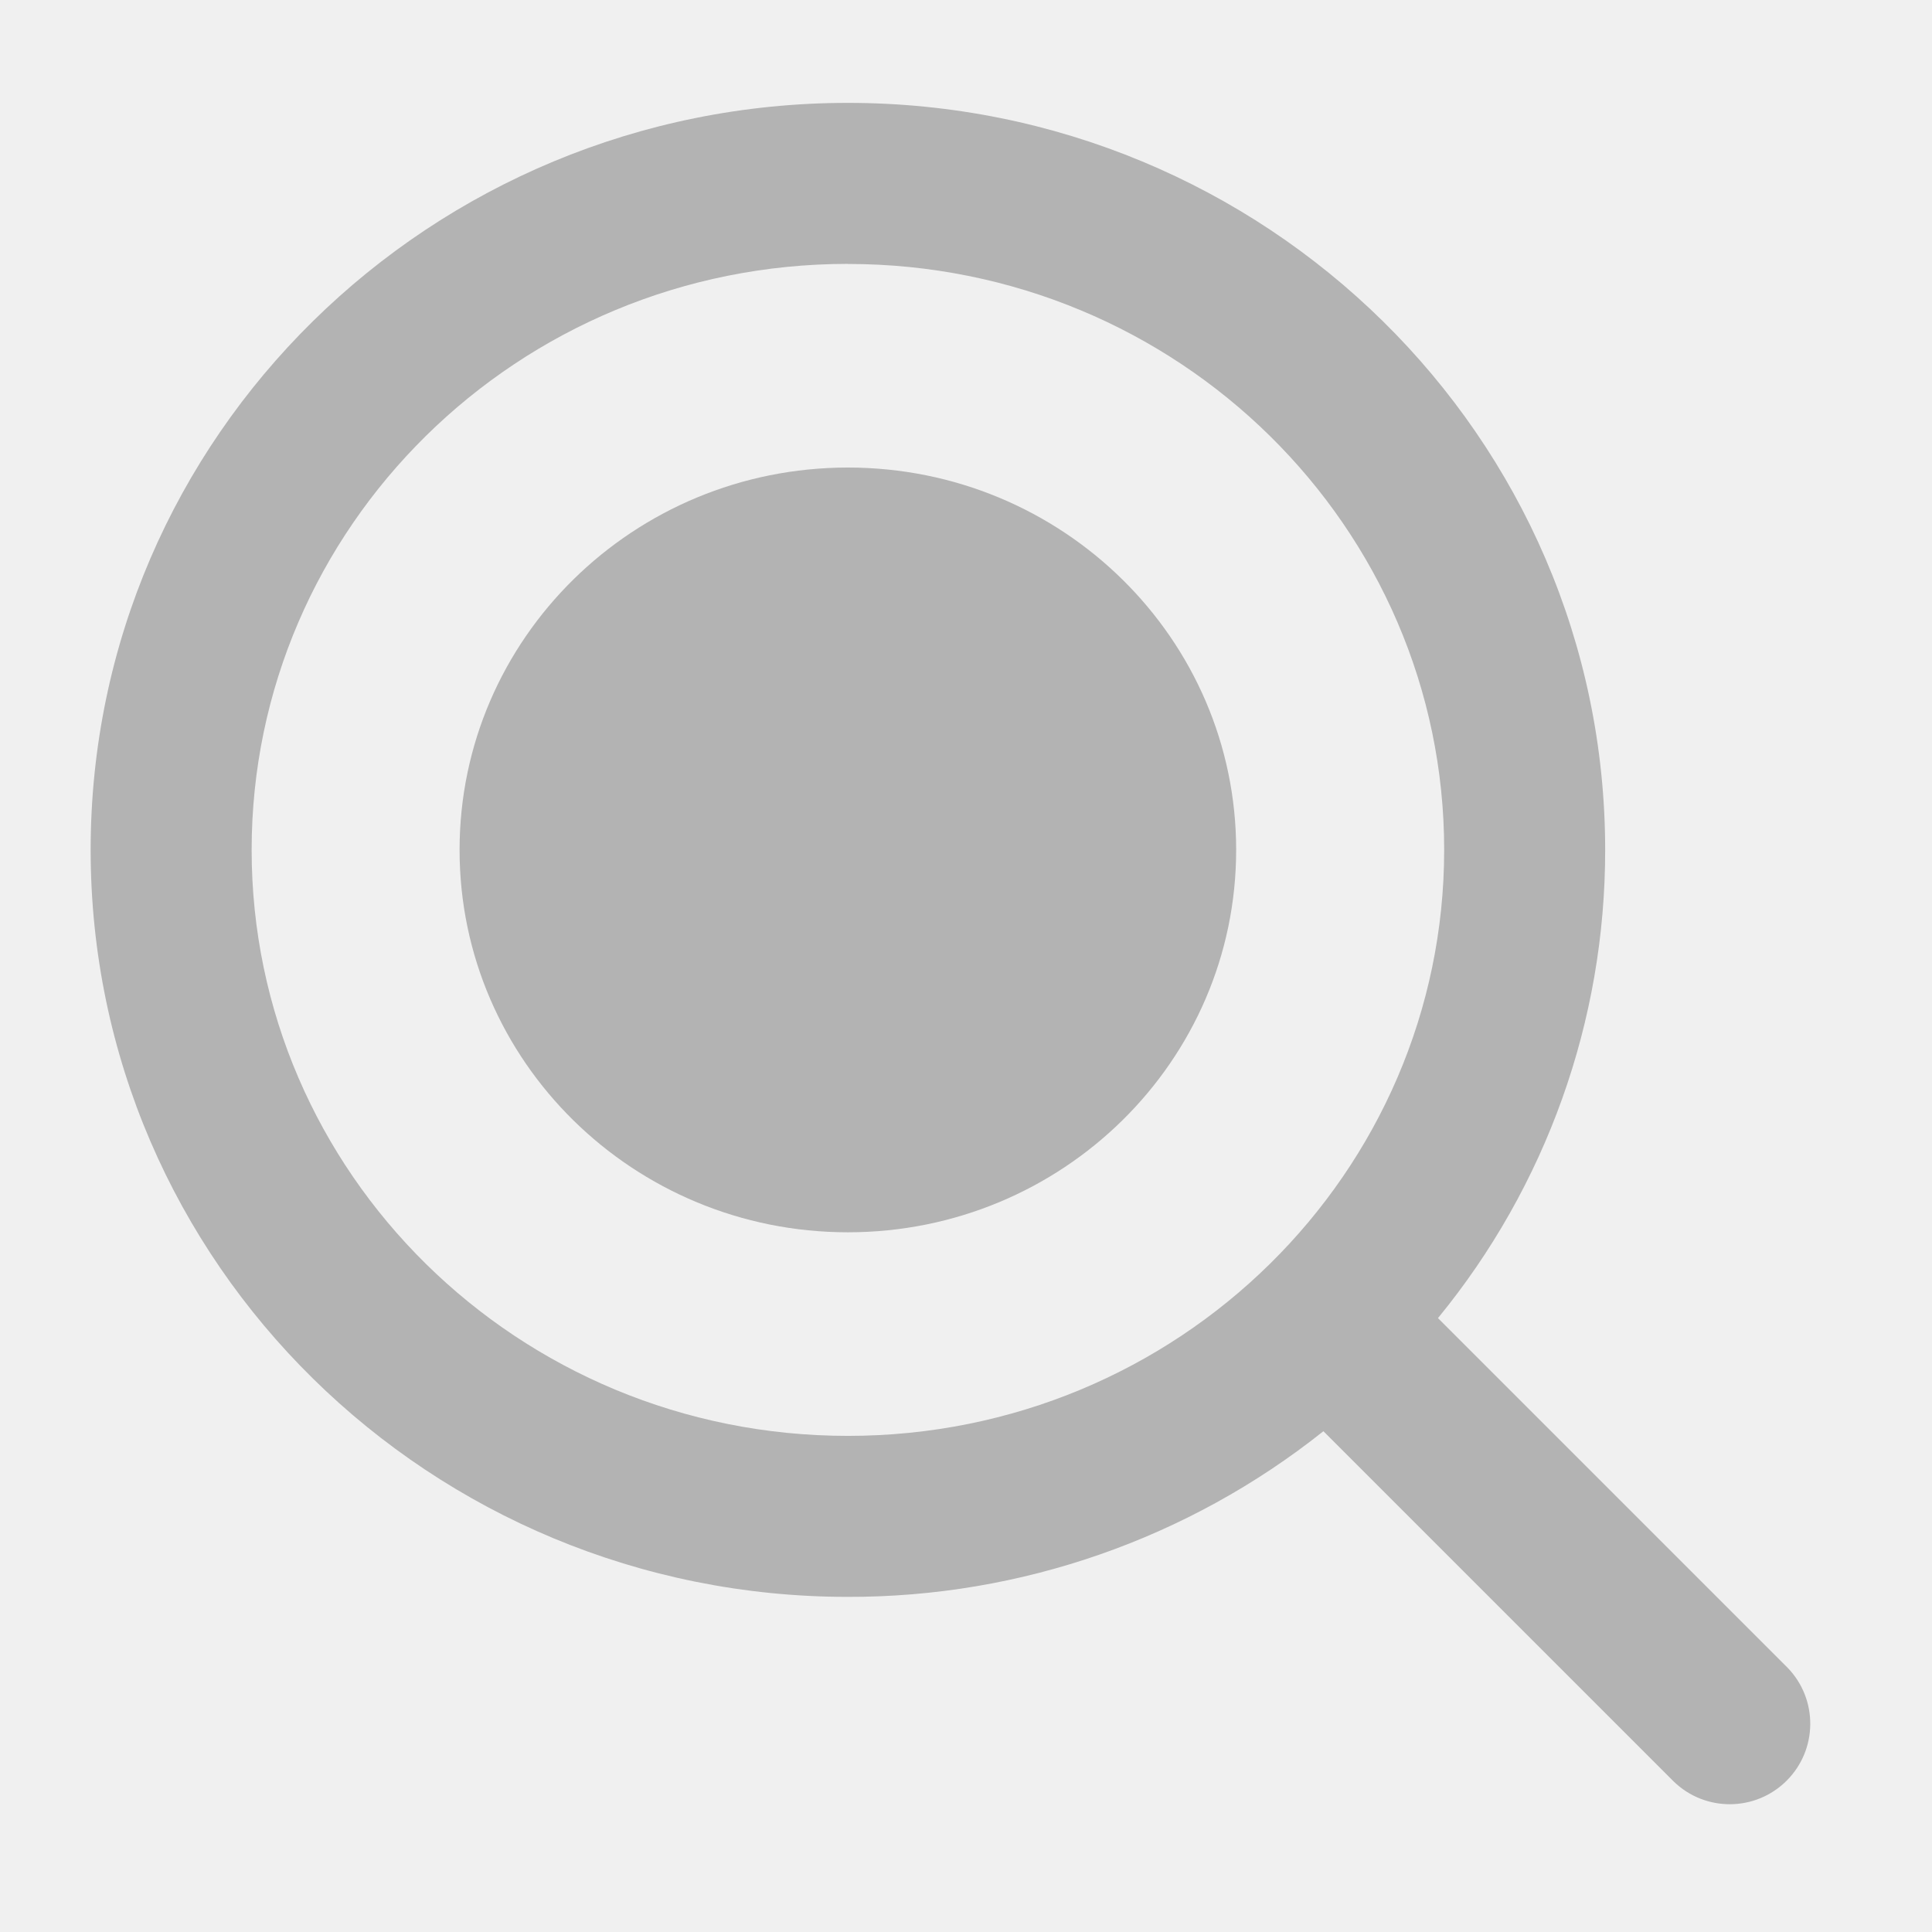
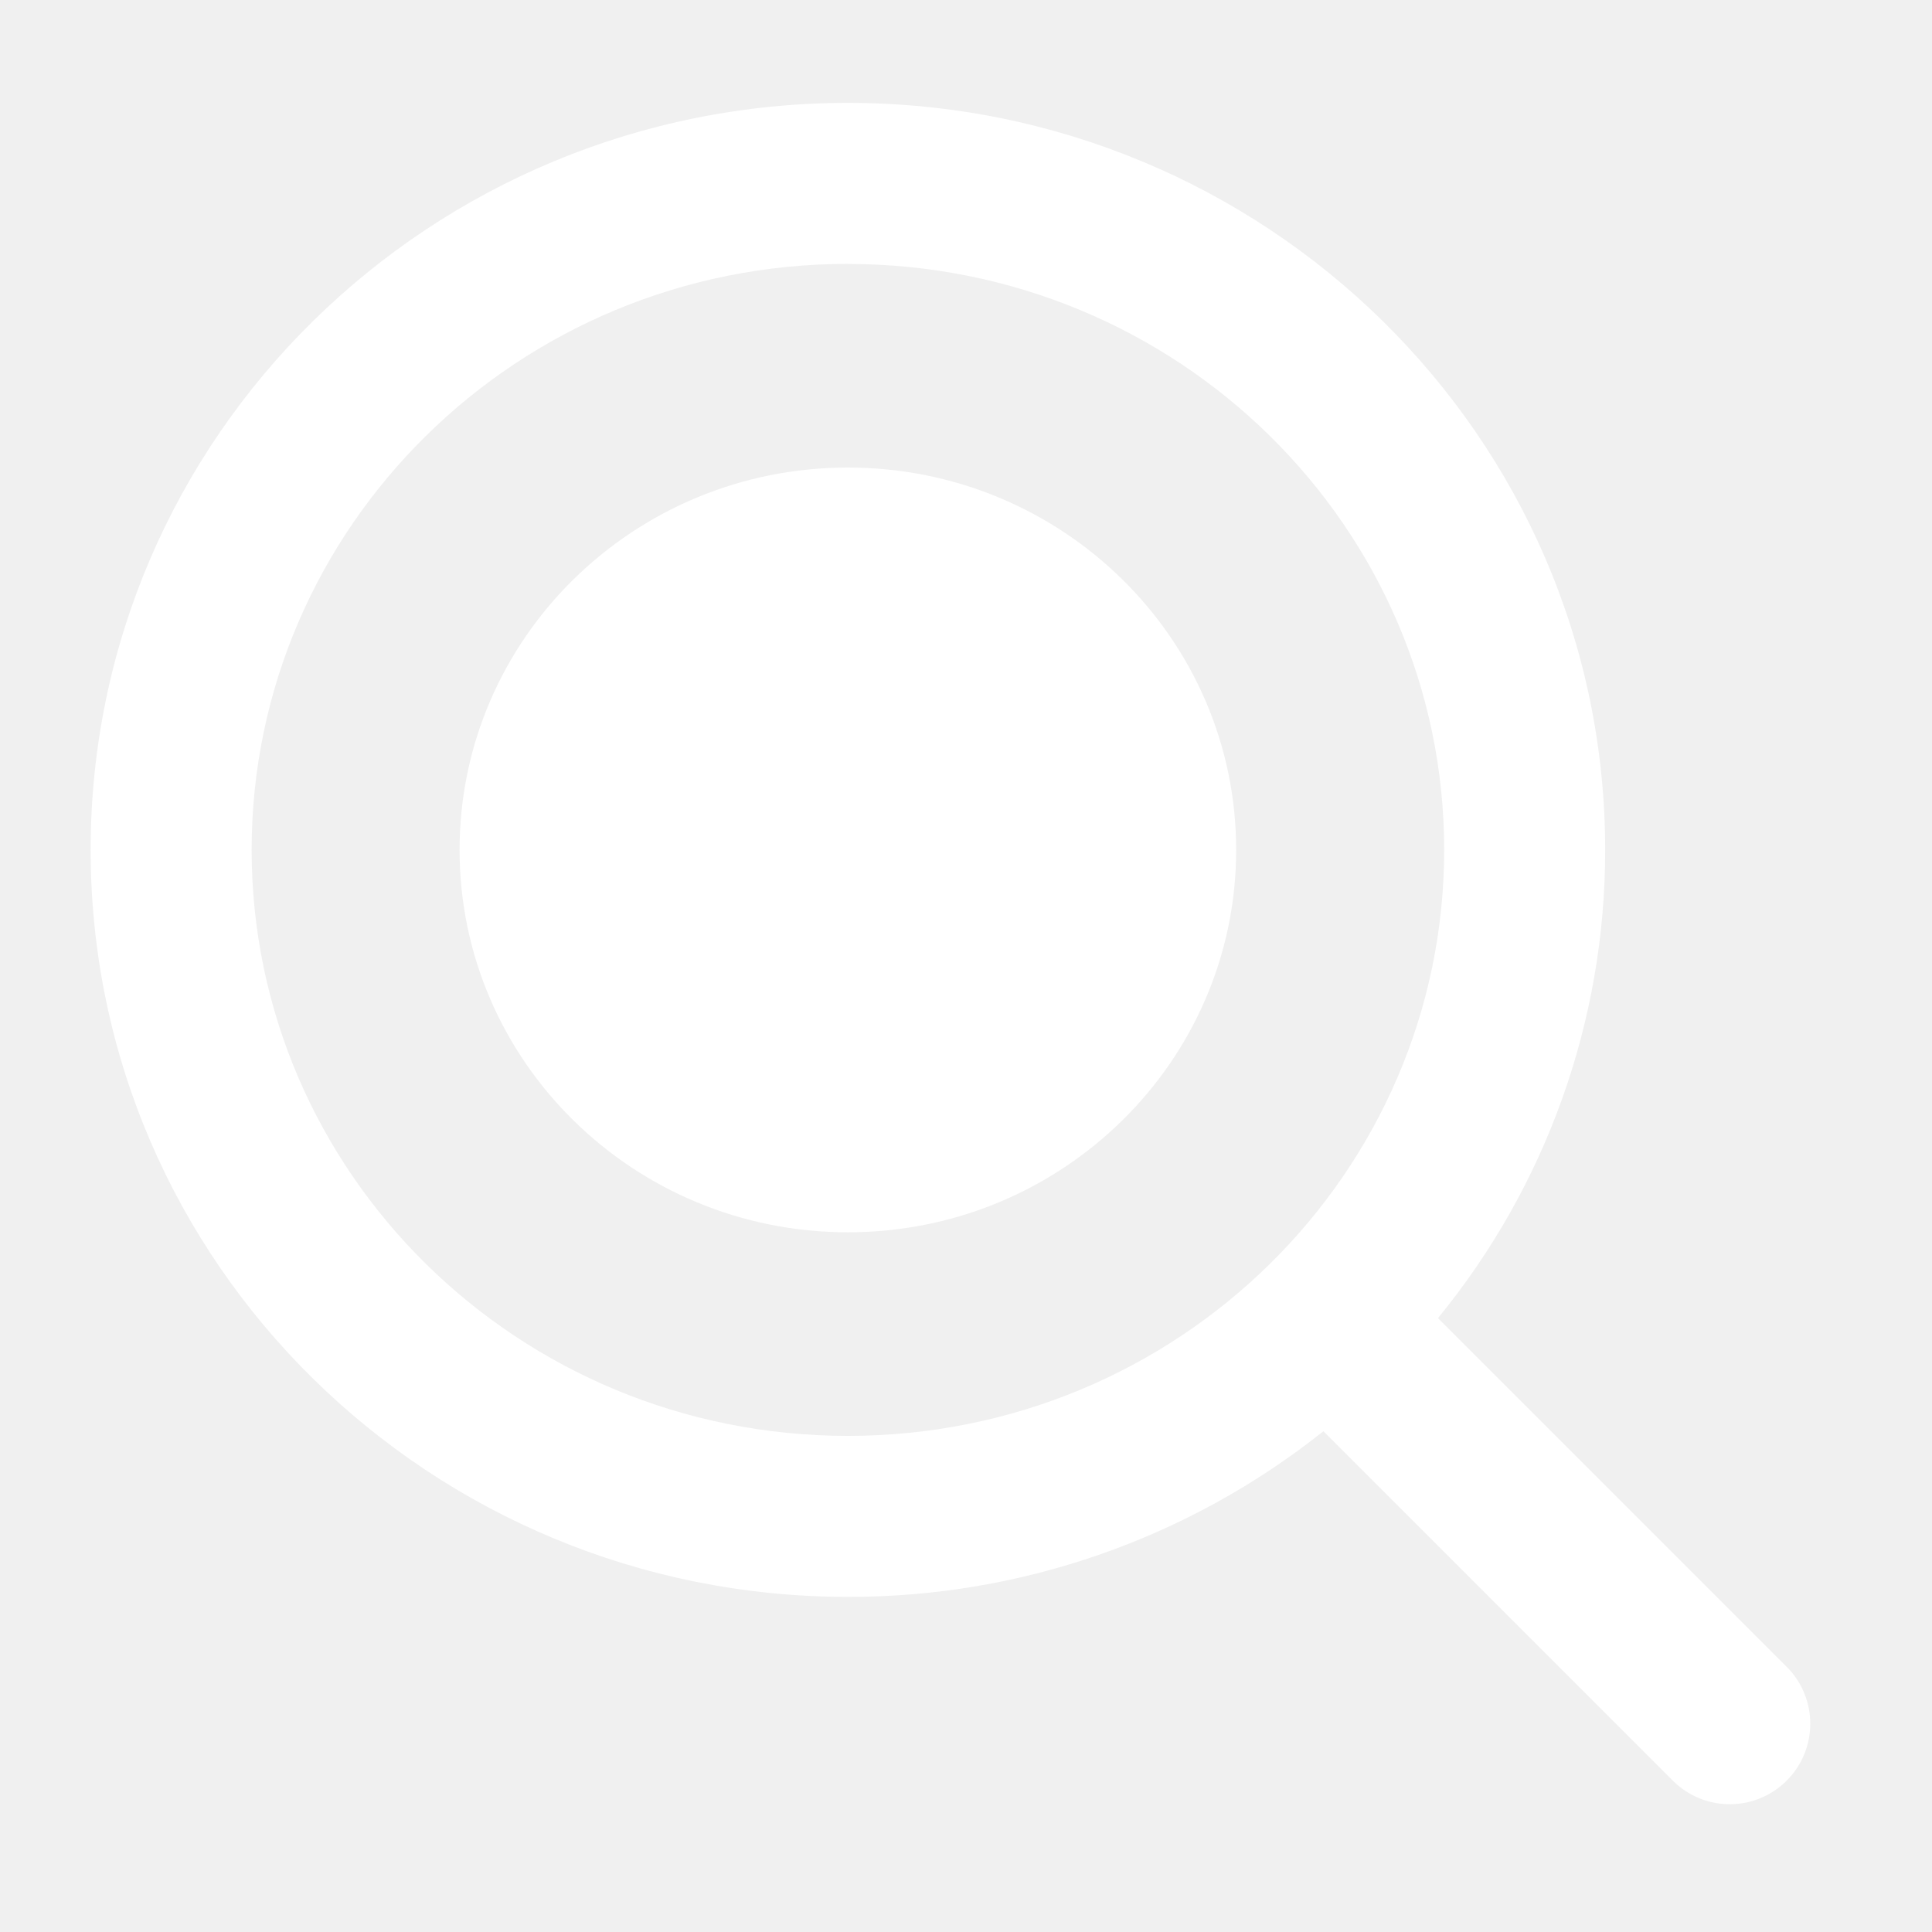
- <svg xmlns="http://www.w3.org/2000/svg" role="img" height="24" width="24" fill="#b3b3b3" viewBox="0 0 24 24">
+ <svg xmlns="http://www.w3.org/2000/svg" role="img" height="24" width="24" fill="#fff" viewBox="0 0 24 24">
  <path d="M15.356 10.558c0 2.623-2.16 4.75-4.823 4.75-2.664 0-4.824-2.127-4.824-4.75s2.16-4.75 4.824-4.75c2.664 0 4.823 2.127 4.823 4.75z" />
  <path d="M1.126 10.558c0-5.14 4.226-9.28 9.407-9.28 5.18 0 9.407 4.14 9.407 9.28a9.157 9.157 0 01-2.077 5.816l4.344 4.344a1 1 0 01-1.414 1.414l-4.353-4.353a9.454 9.454 0 01-5.907 2.058c-5.18 0-9.407-4.14-9.407-9.28zm9.407-7.28c-4.105 0-7.407 3.274-7.407 7.28s3.302 7.279 7.407 7.279 7.407-3.273 7.407-7.28c0-4.005-3.302-7.278-7.407-7.278z" />
</svg>
